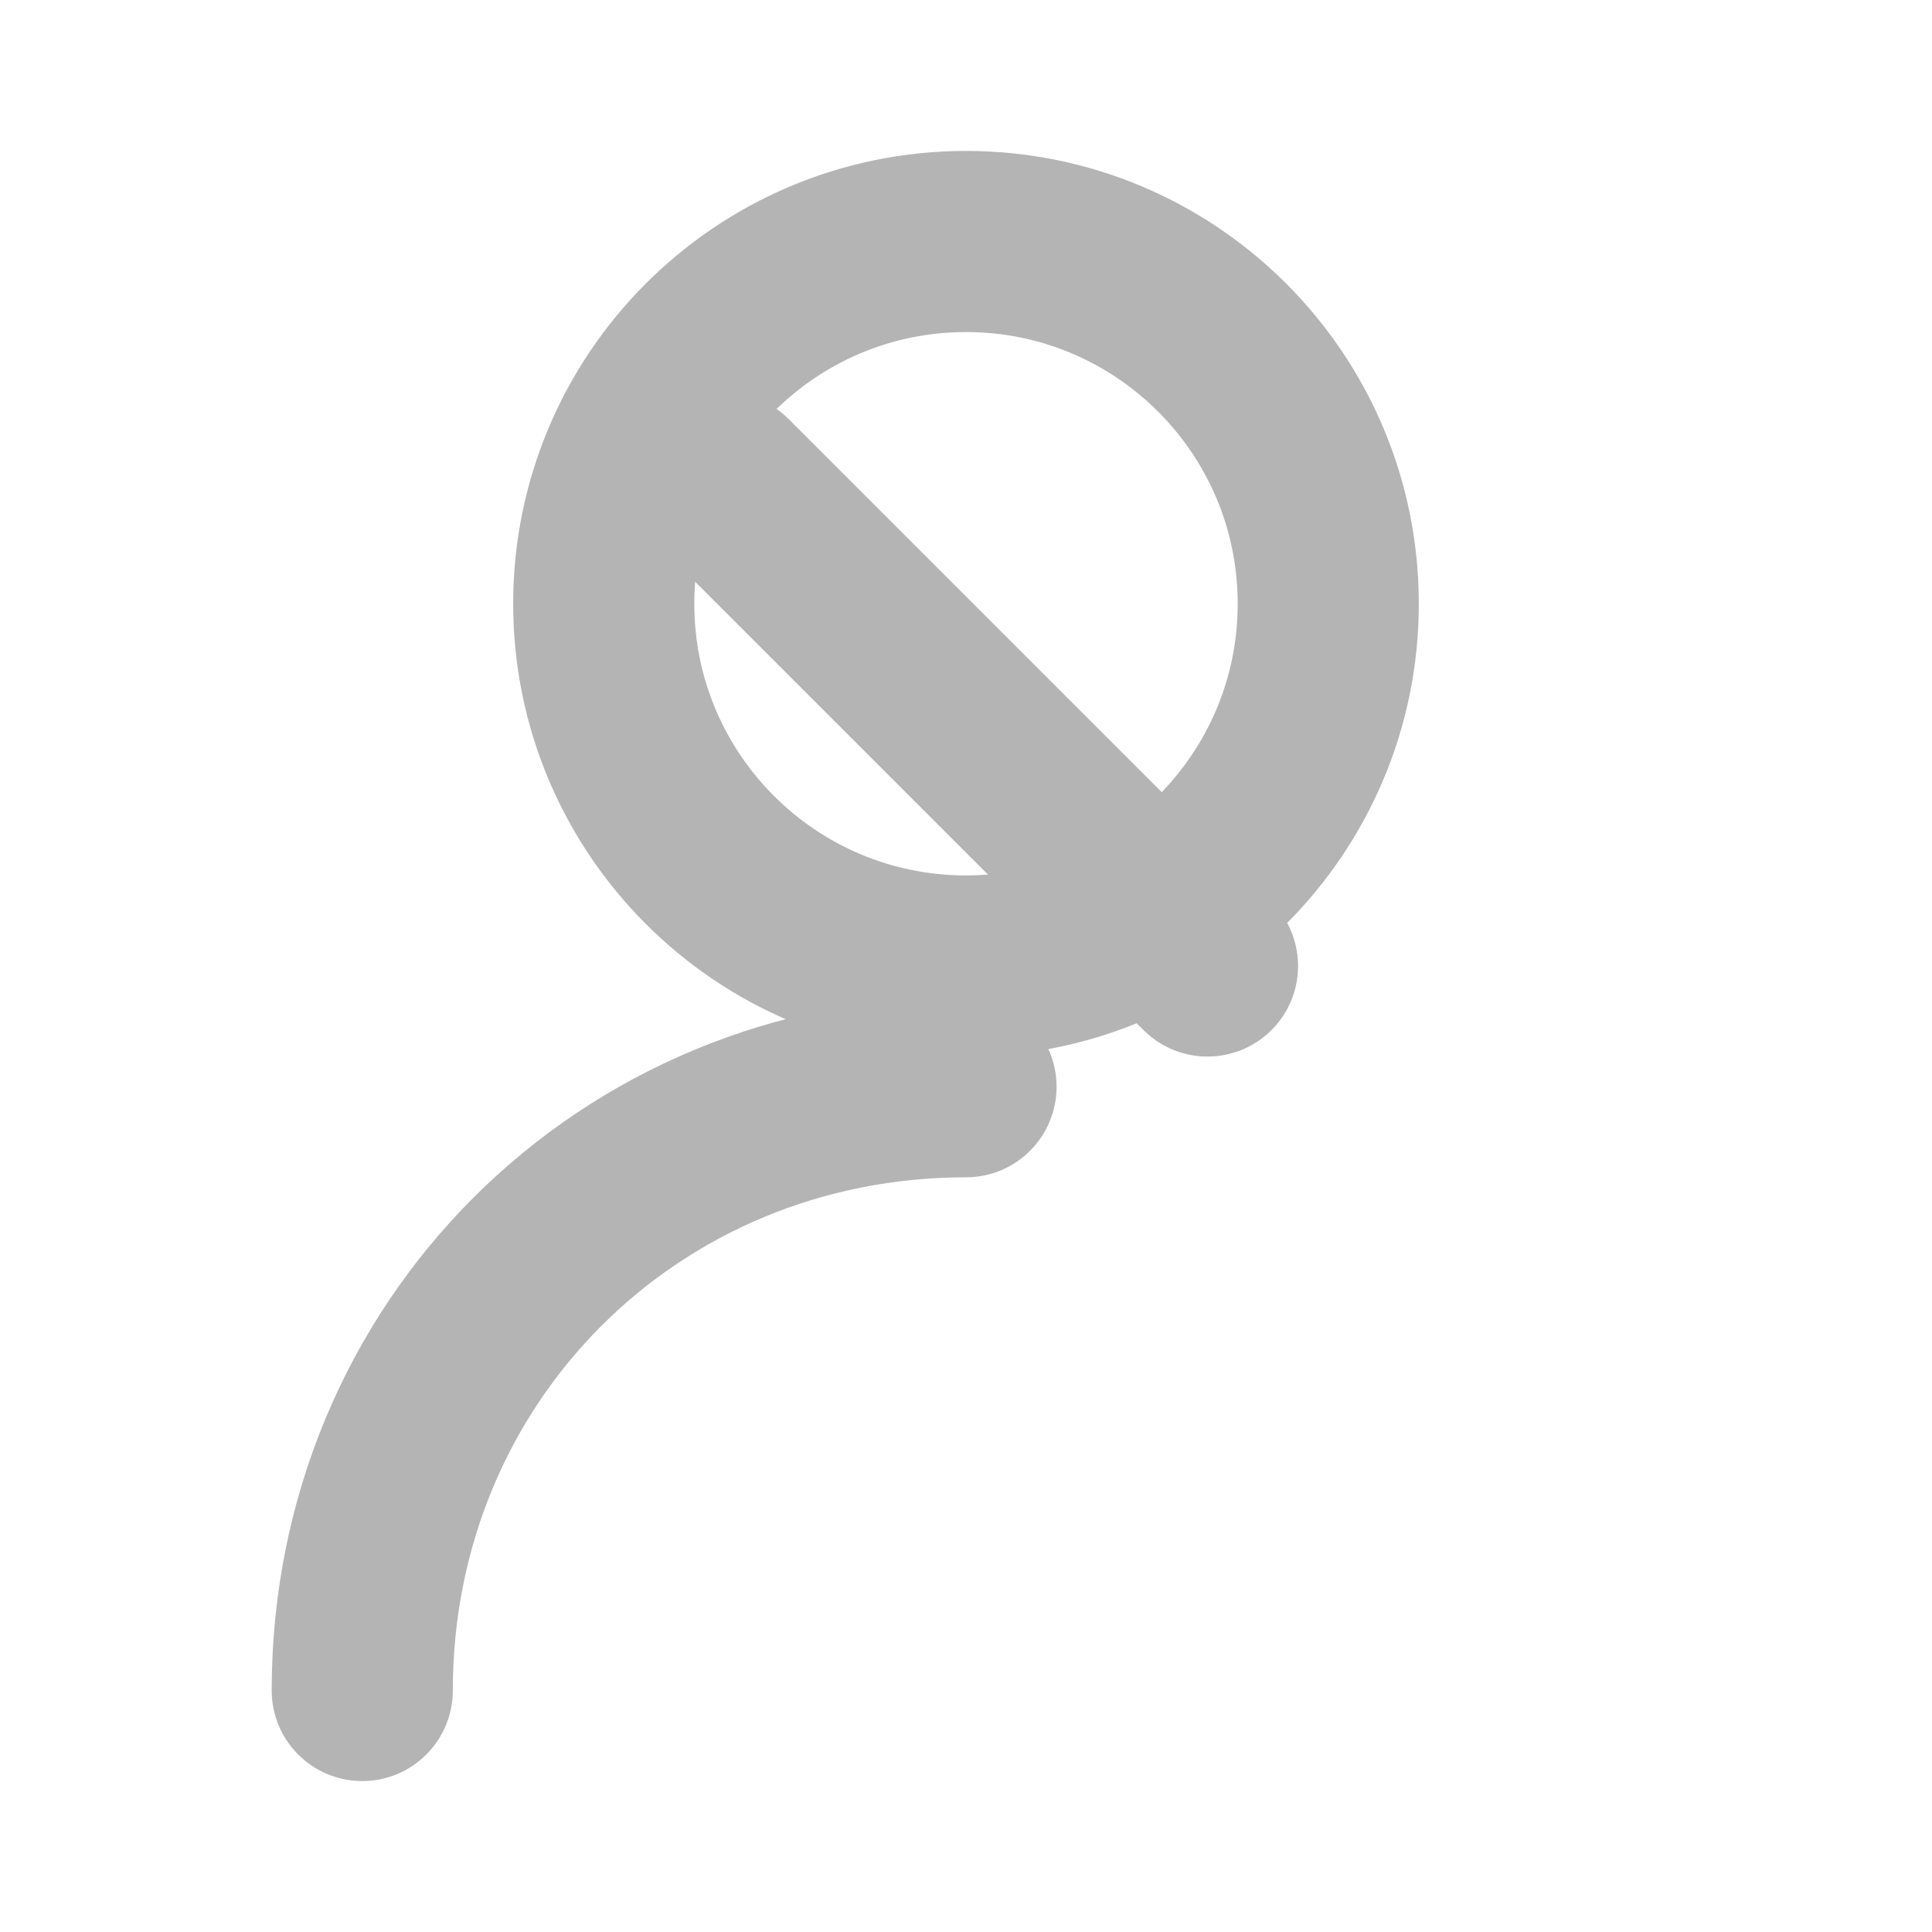
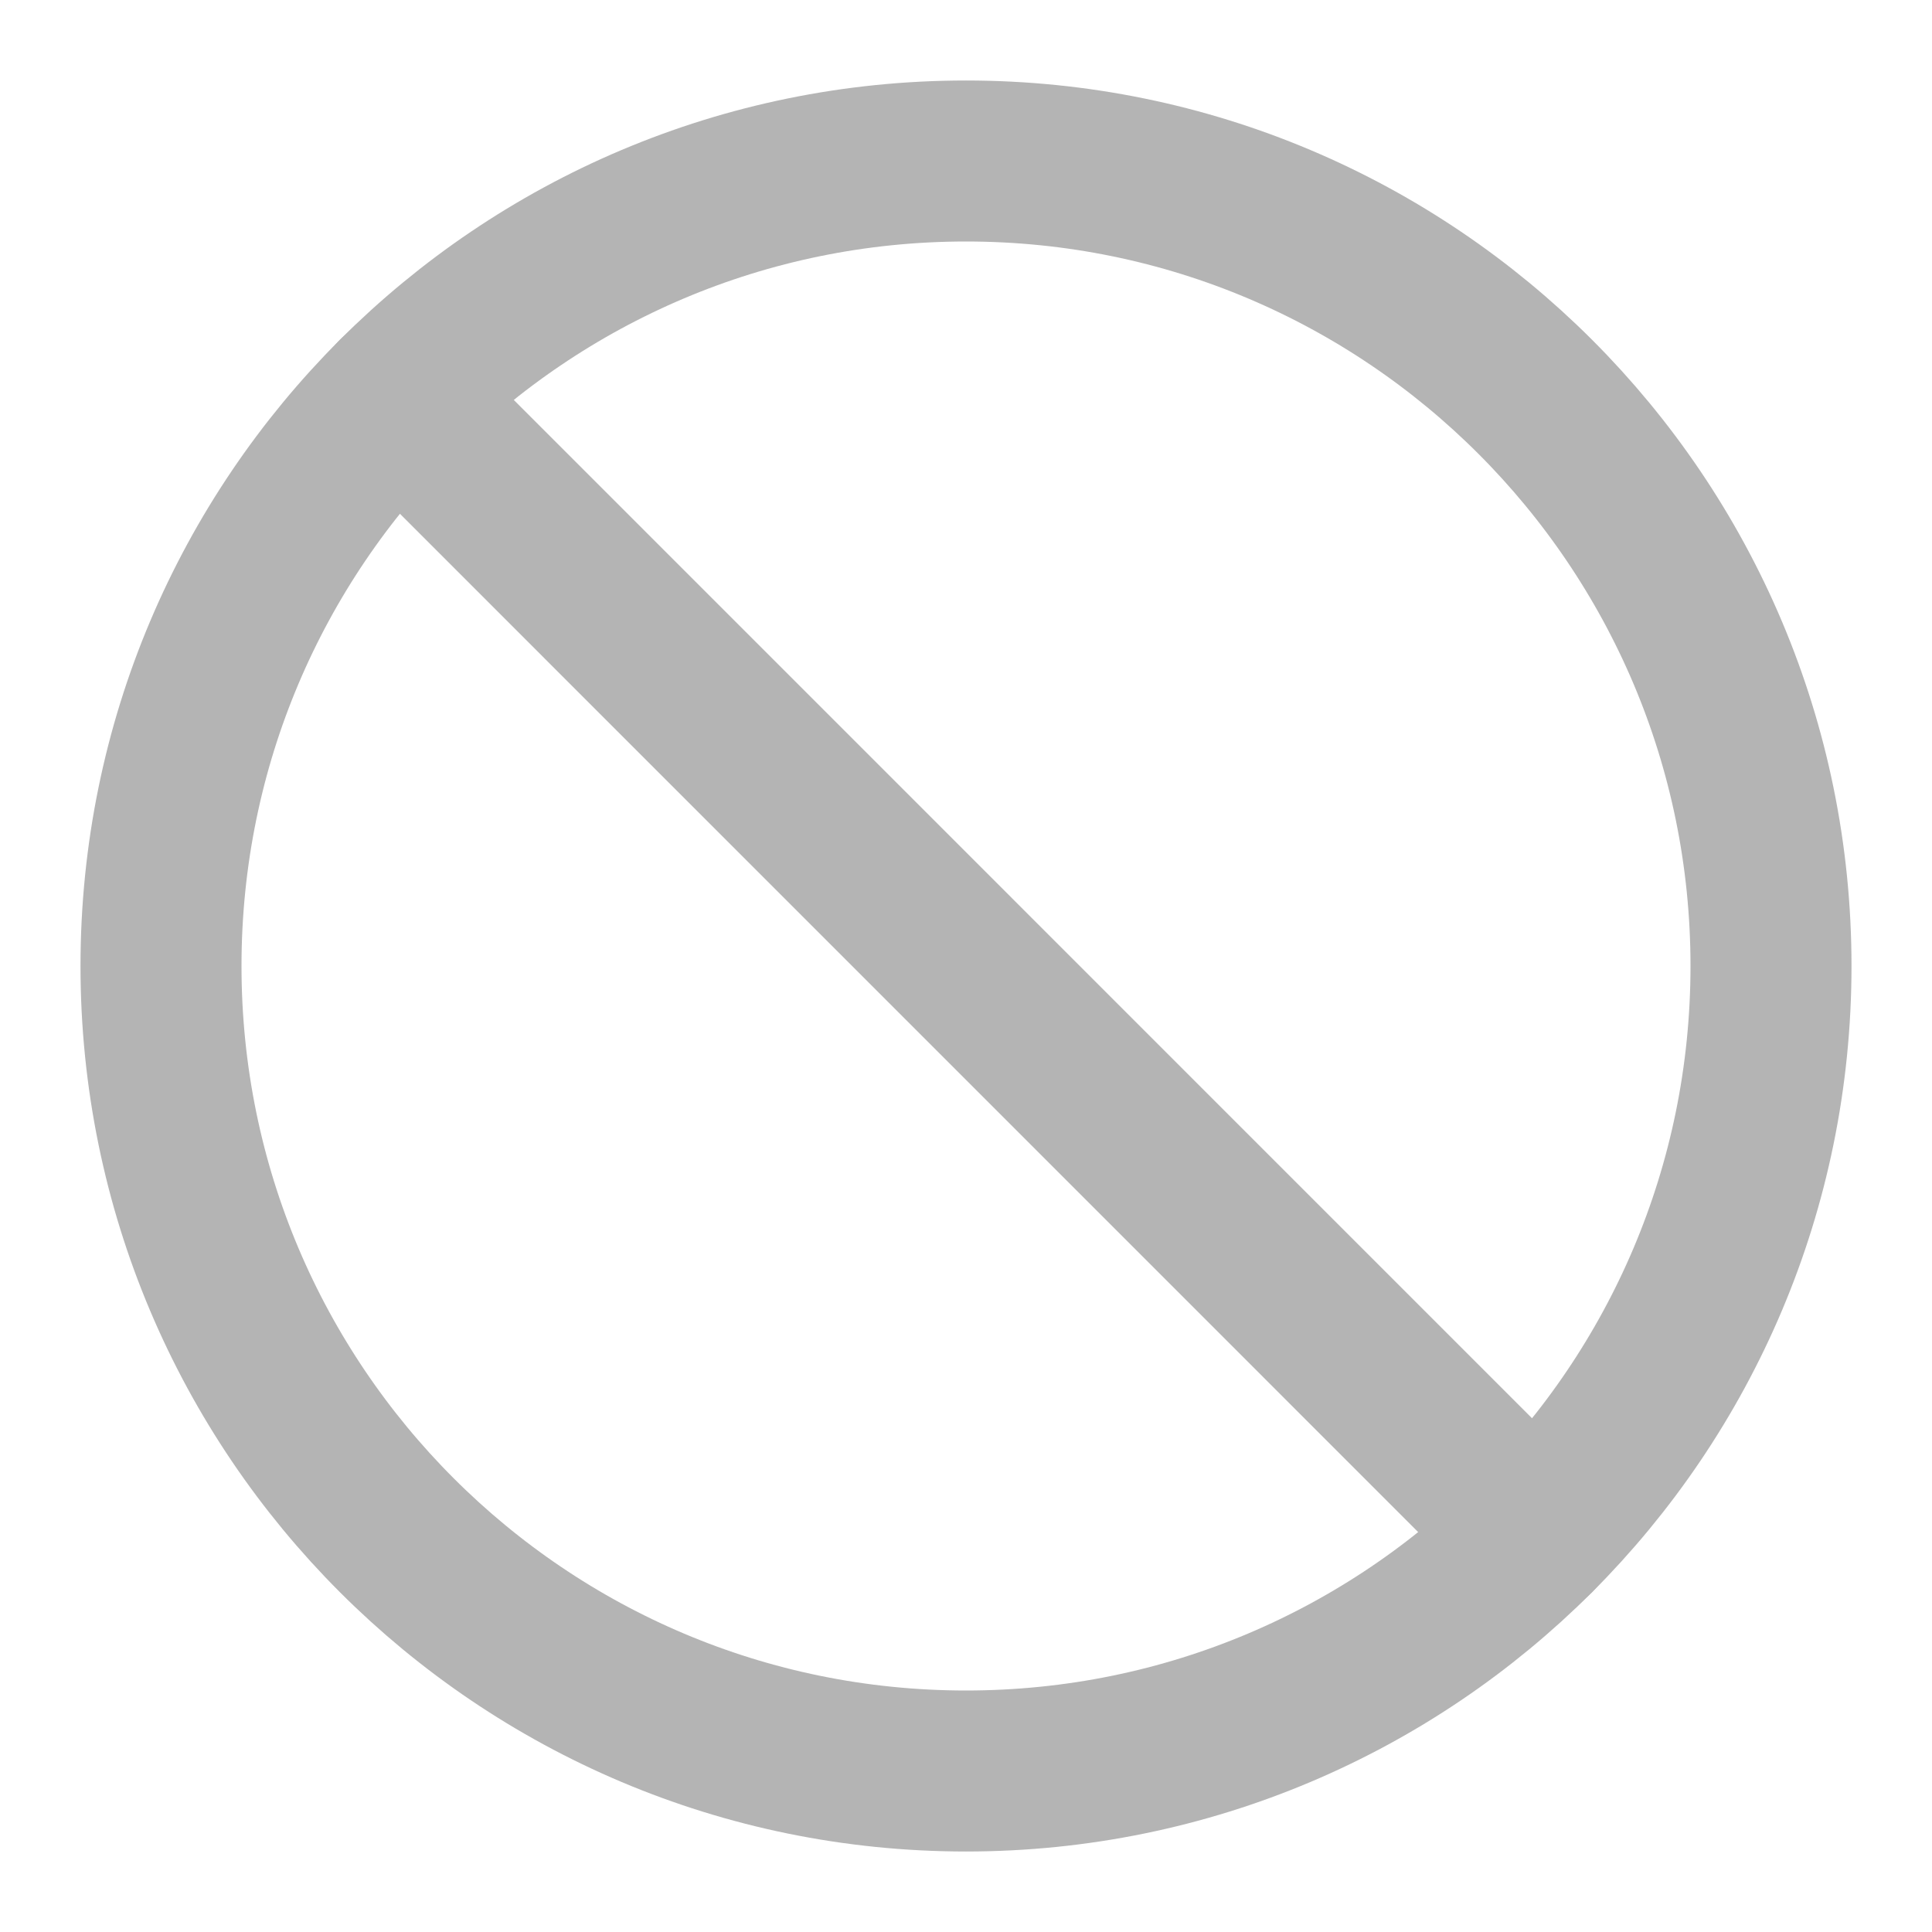
- <svg xmlns="http://www.w3.org/2000/svg" width="16" height="16" viewBox="0 0 16 16" fill="none" stroke="#b4b4b4" stroke-width="1.5" stroke-linecap="round" stroke-linejoin="round">
-   <circle cx="8" cy="5" r="3" />
-   <path d="M3 14c0-2.8 2.2-5 5-5" />
-   <line x1="6" y1="4" x2="10" y2="8" />
+ <svg xmlns="http://www.w3.org/2000/svg" width="24" height="24" viewBox="0 0 24 24" fill="none" stroke="#b4b4b4" stroke-width="2" stroke-linecap="round" stroke-linejoin="round">
+   <circle cx="12" cy="12" r="10" />
+   <path d="M4.929 4.929 19.07 19.071" />
</svg>
